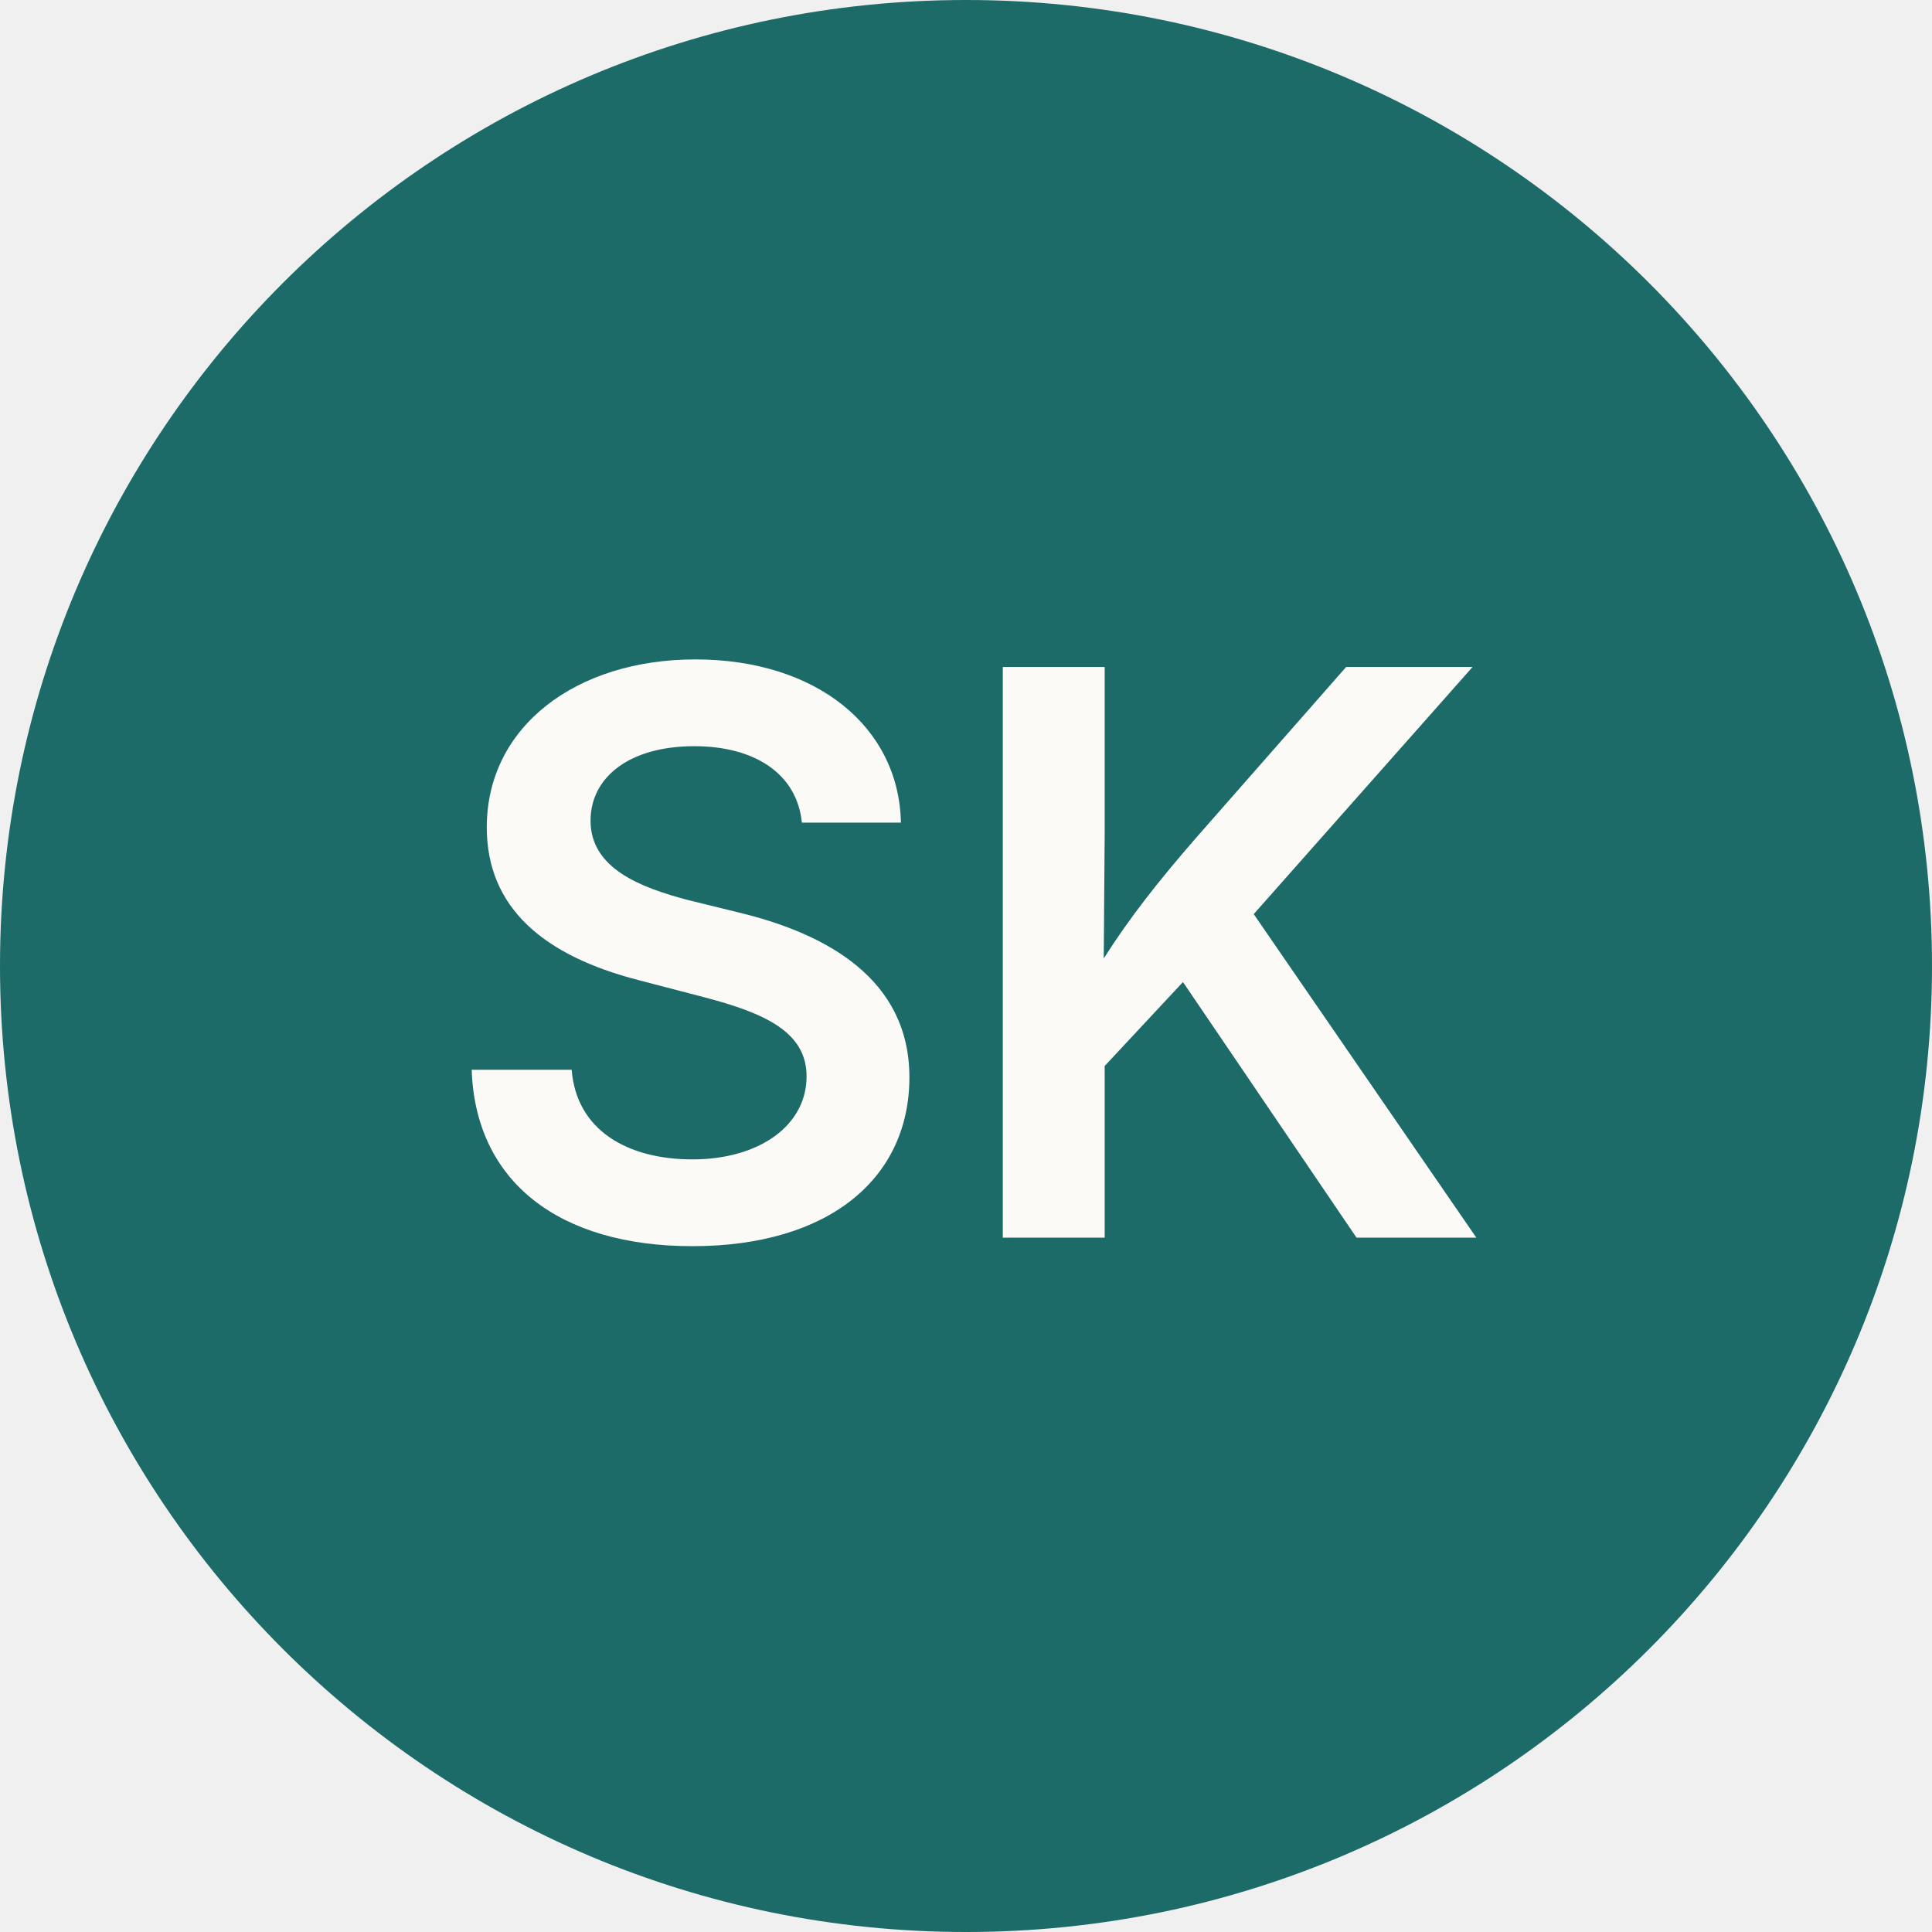
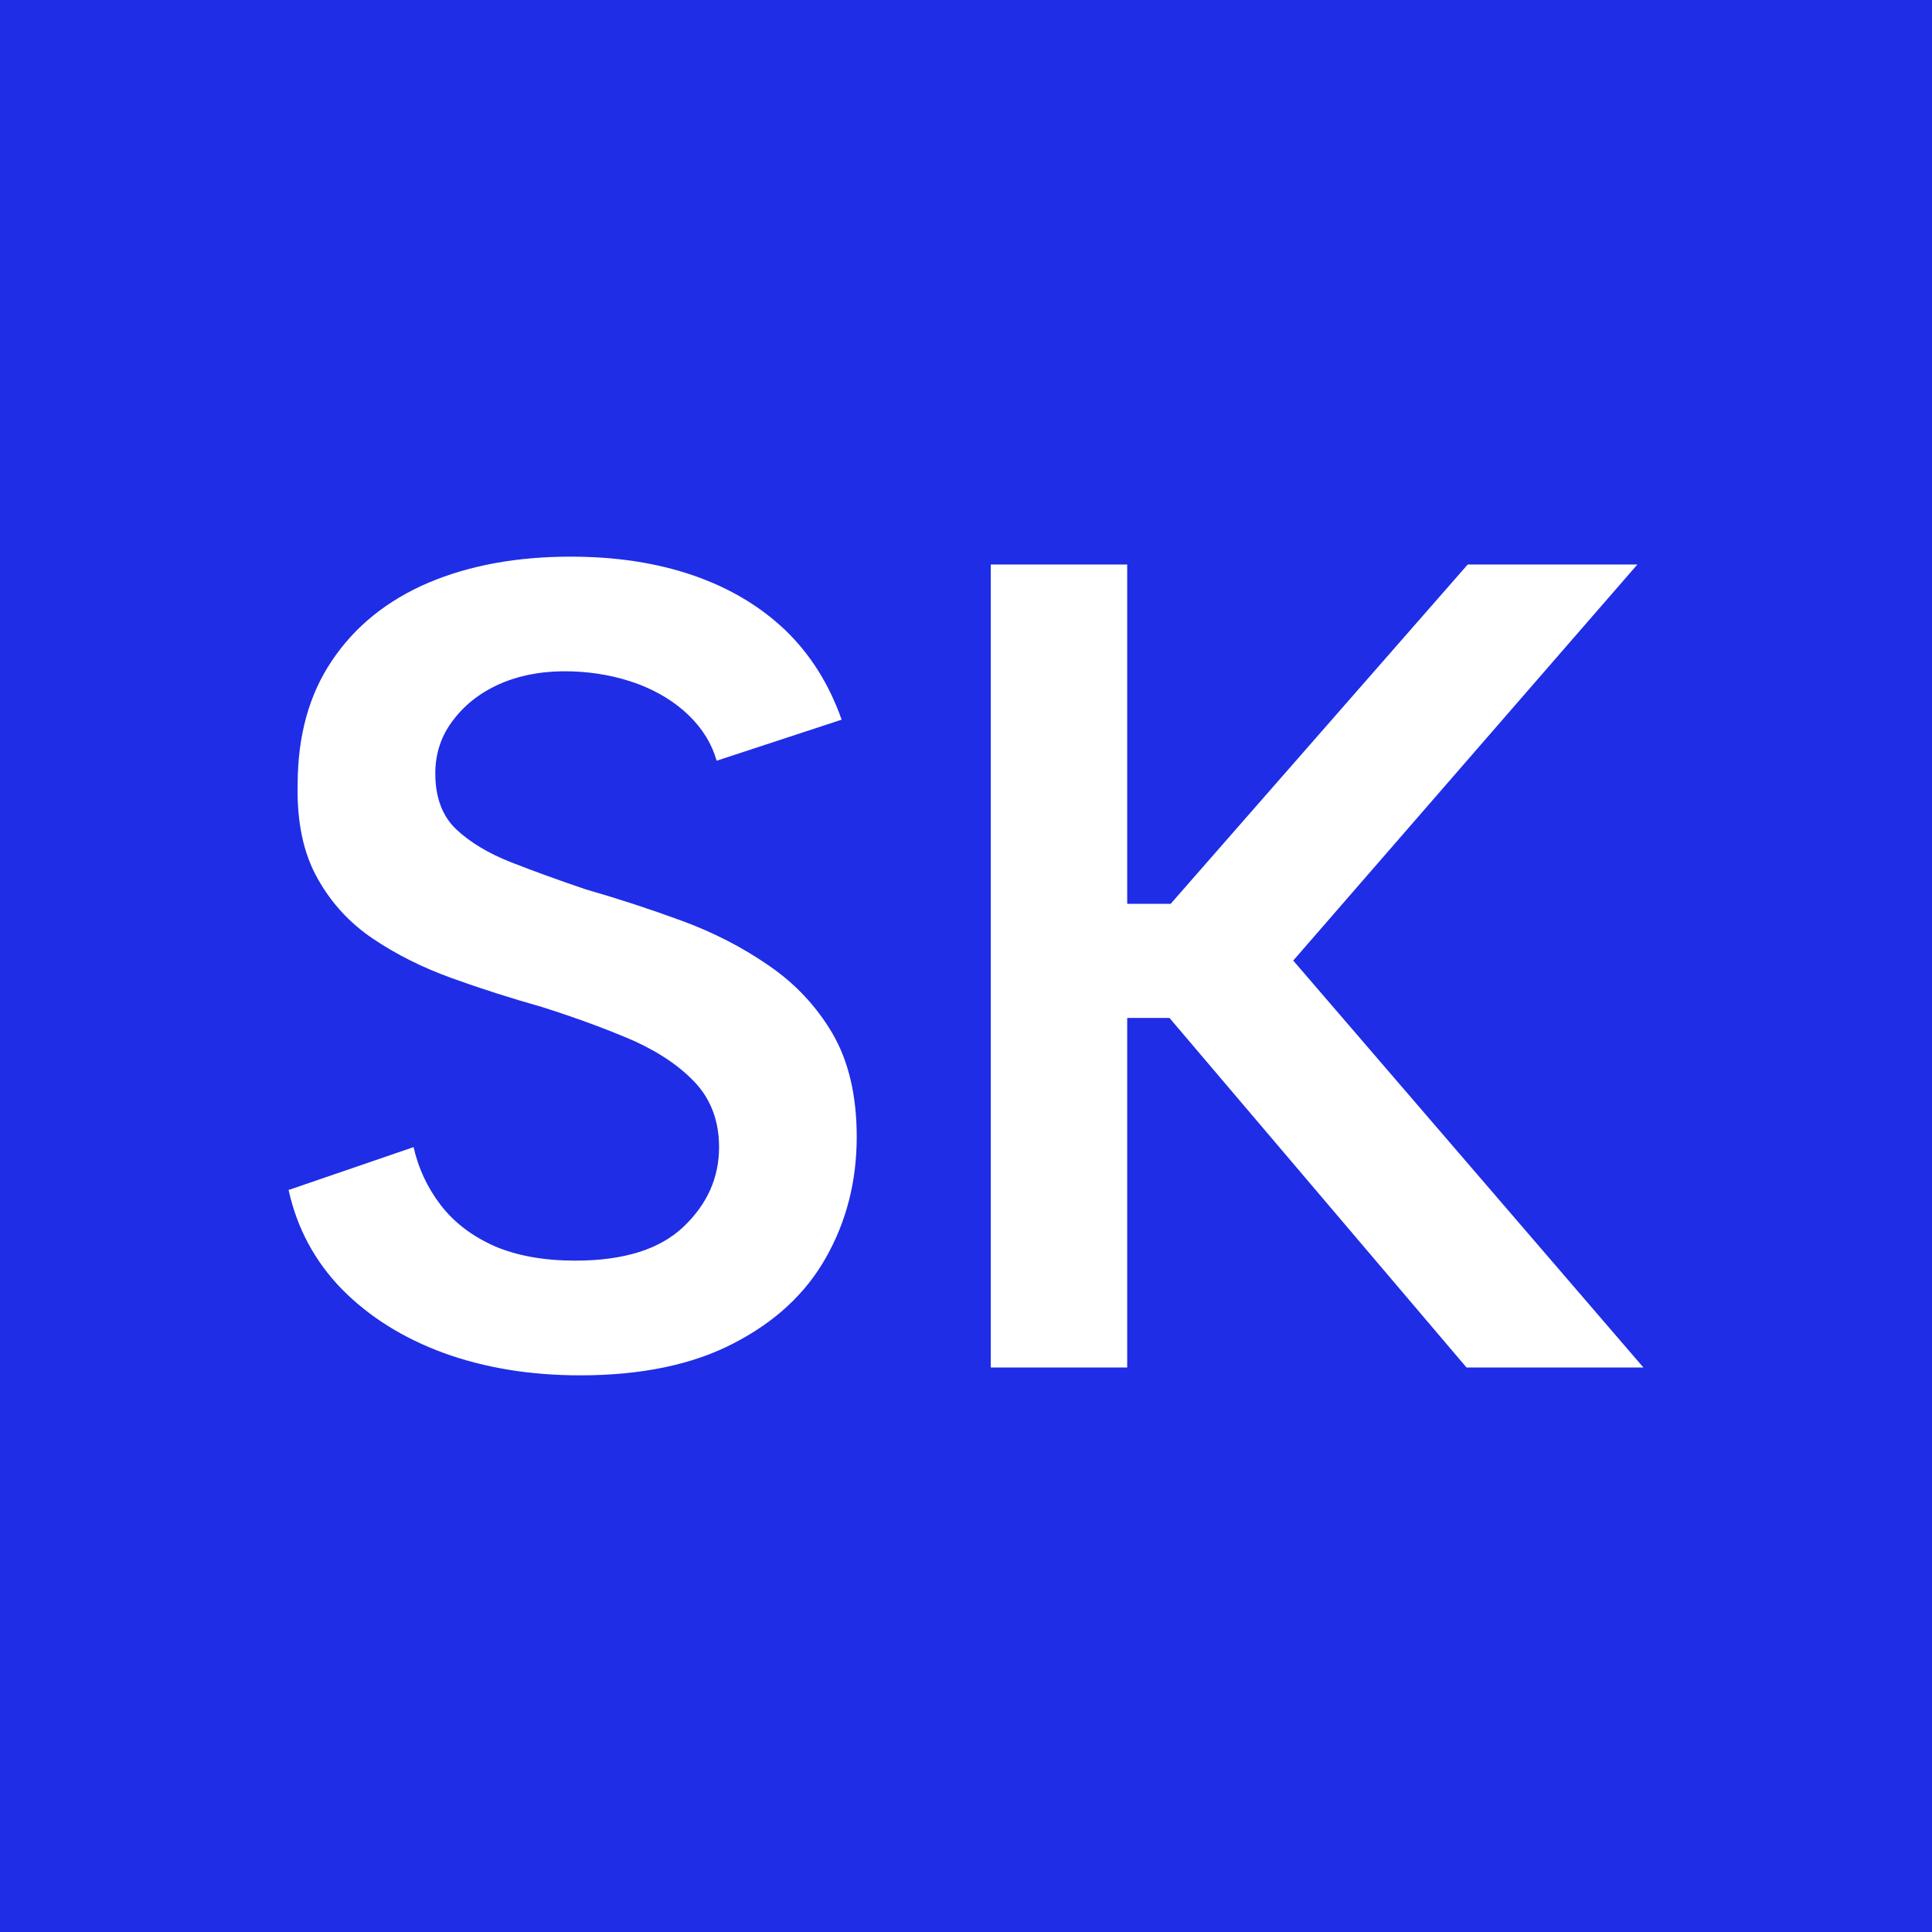
<svg xmlns="http://www.w3.org/2000/svg" viewBox="0 0 32 32">
-   <circle cx="16" cy="16" r="16" fill="#1c6b68" />
-   <text x="16" y="20.5" font-family="Inter, system-ui, sans-serif" font-size="13" font-weight="600" fill="#fbfaf7" text-anchor="middle">SK</text>
+   <rect width="32" height="32" fill="#1f2de6" />
+   <path fill="#ffffff" d="M6.85 19Q6.97 19.53 7.3 19.96Q7.63 20.39 8.19 20.64Q8.75 20.88 9.53 20.88Q10.73 20.88 11.32 20.32Q11.91 19.76 11.91 19Q11.91 18.38 11.54 17.96Q11.16 17.54 10.5 17.24Q9.83 16.95 8.98 16.68Q8.2 16.46 7.48 16.2Q6.76 15.94 6.18 15.55Q5.6 15.16 5.26 14.55Q4.91 13.93 4.93 13Q4.93 11.78 5.5 10.94Q6.07 10.09 7.1 9.65Q8.12 9.22 9.45 9.22Q10.58 9.22 11.48 9.53Q12.38 9.84 13.01 10.44Q13.63 11.04 13.94 11.92L11.87 12.6Q11.75 12.18 11.41 11.85Q11.07 11.52 10.57 11.33Q10.06 11.14 9.47 11.12Q8.83 11.1 8.32 11.31Q7.82 11.52 7.52 11.91Q7.21 12.3 7.21 12.81Q7.21 13.4 7.55 13.73Q7.9 14.06 8.46 14.28Q9.02 14.5 9.7 14.73Q10.5 14.96 11.29 15.25Q12.08 15.54 12.73 15.99Q13.39 16.44 13.79 17.12Q14.19 17.81 14.19 18.83Q14.19 19.93 13.68 20.83Q13.18 21.72 12.15 22.25Q11.13 22.78 9.61 22.78Q8.37 22.78 7.35 22.41Q6.34 22.04 5.66 21.35Q4.99 20.66 4.78 19.71ZM16.41 9.35H18.67V14.97H19.39L24.31 9.35H27.12L21.42 15.91L27.22 22.65H24.29L19.37 16.86H18.67V22.65H16.41Z" />
</svg>
